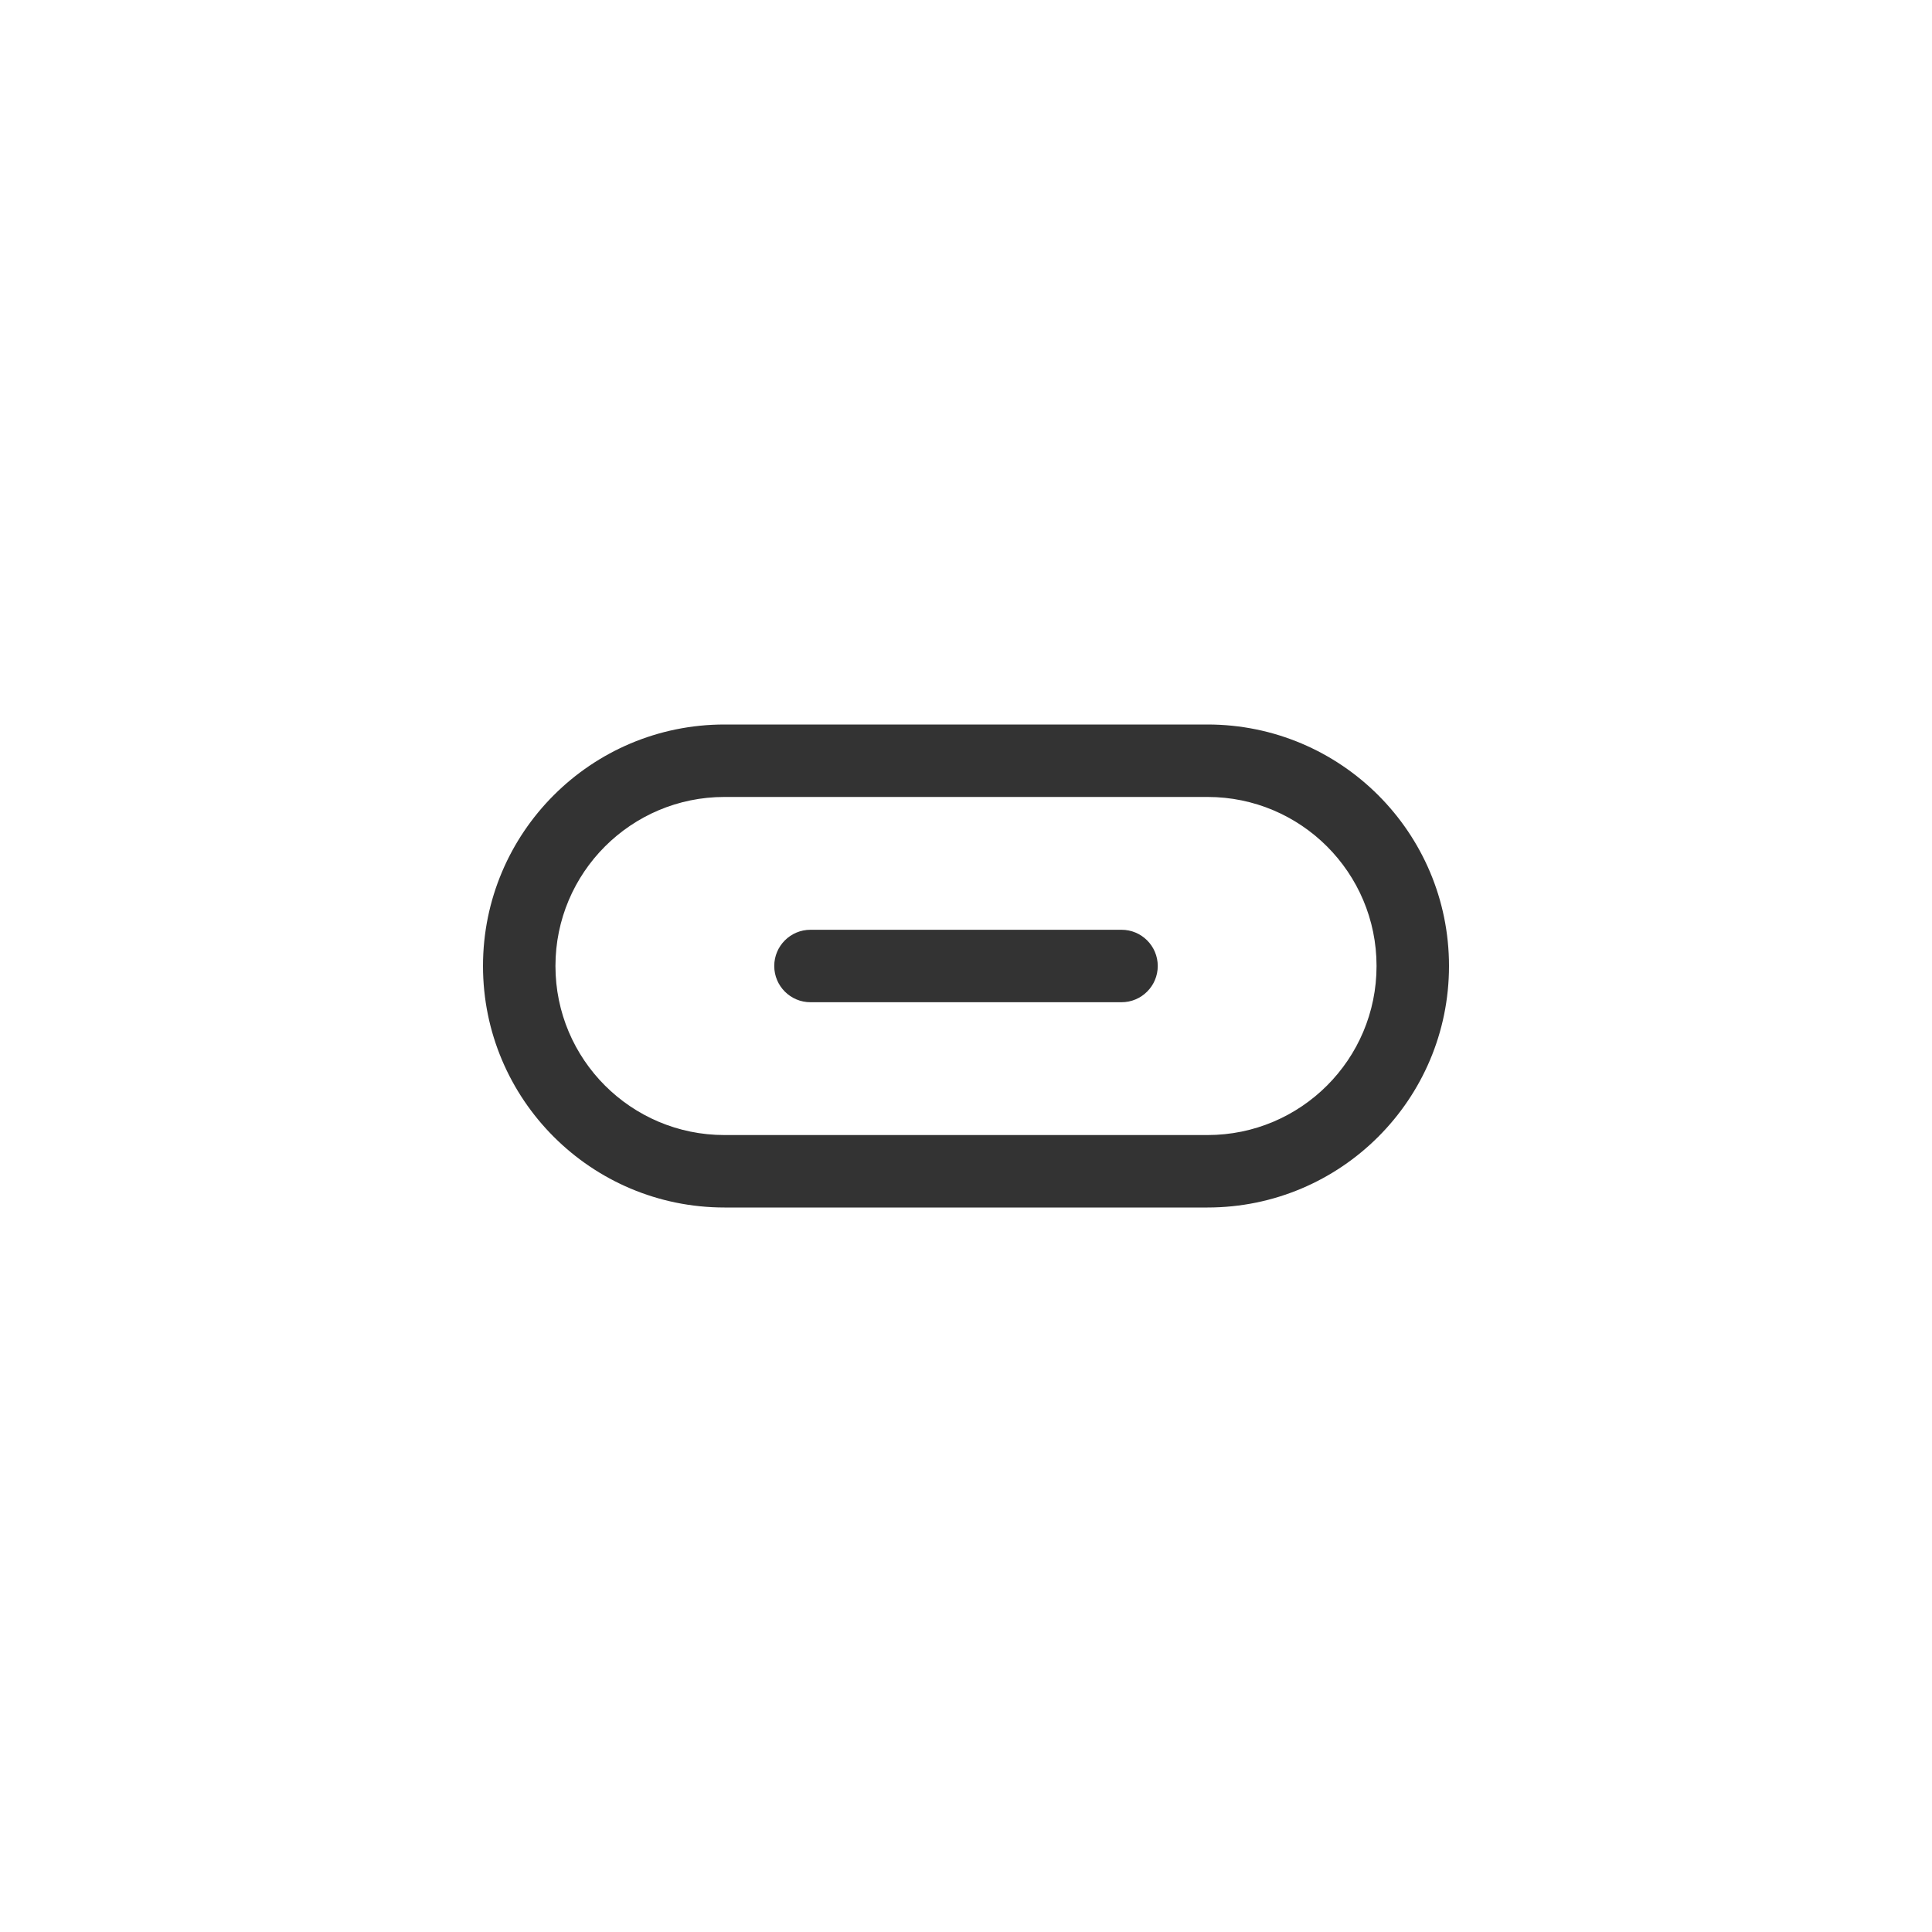
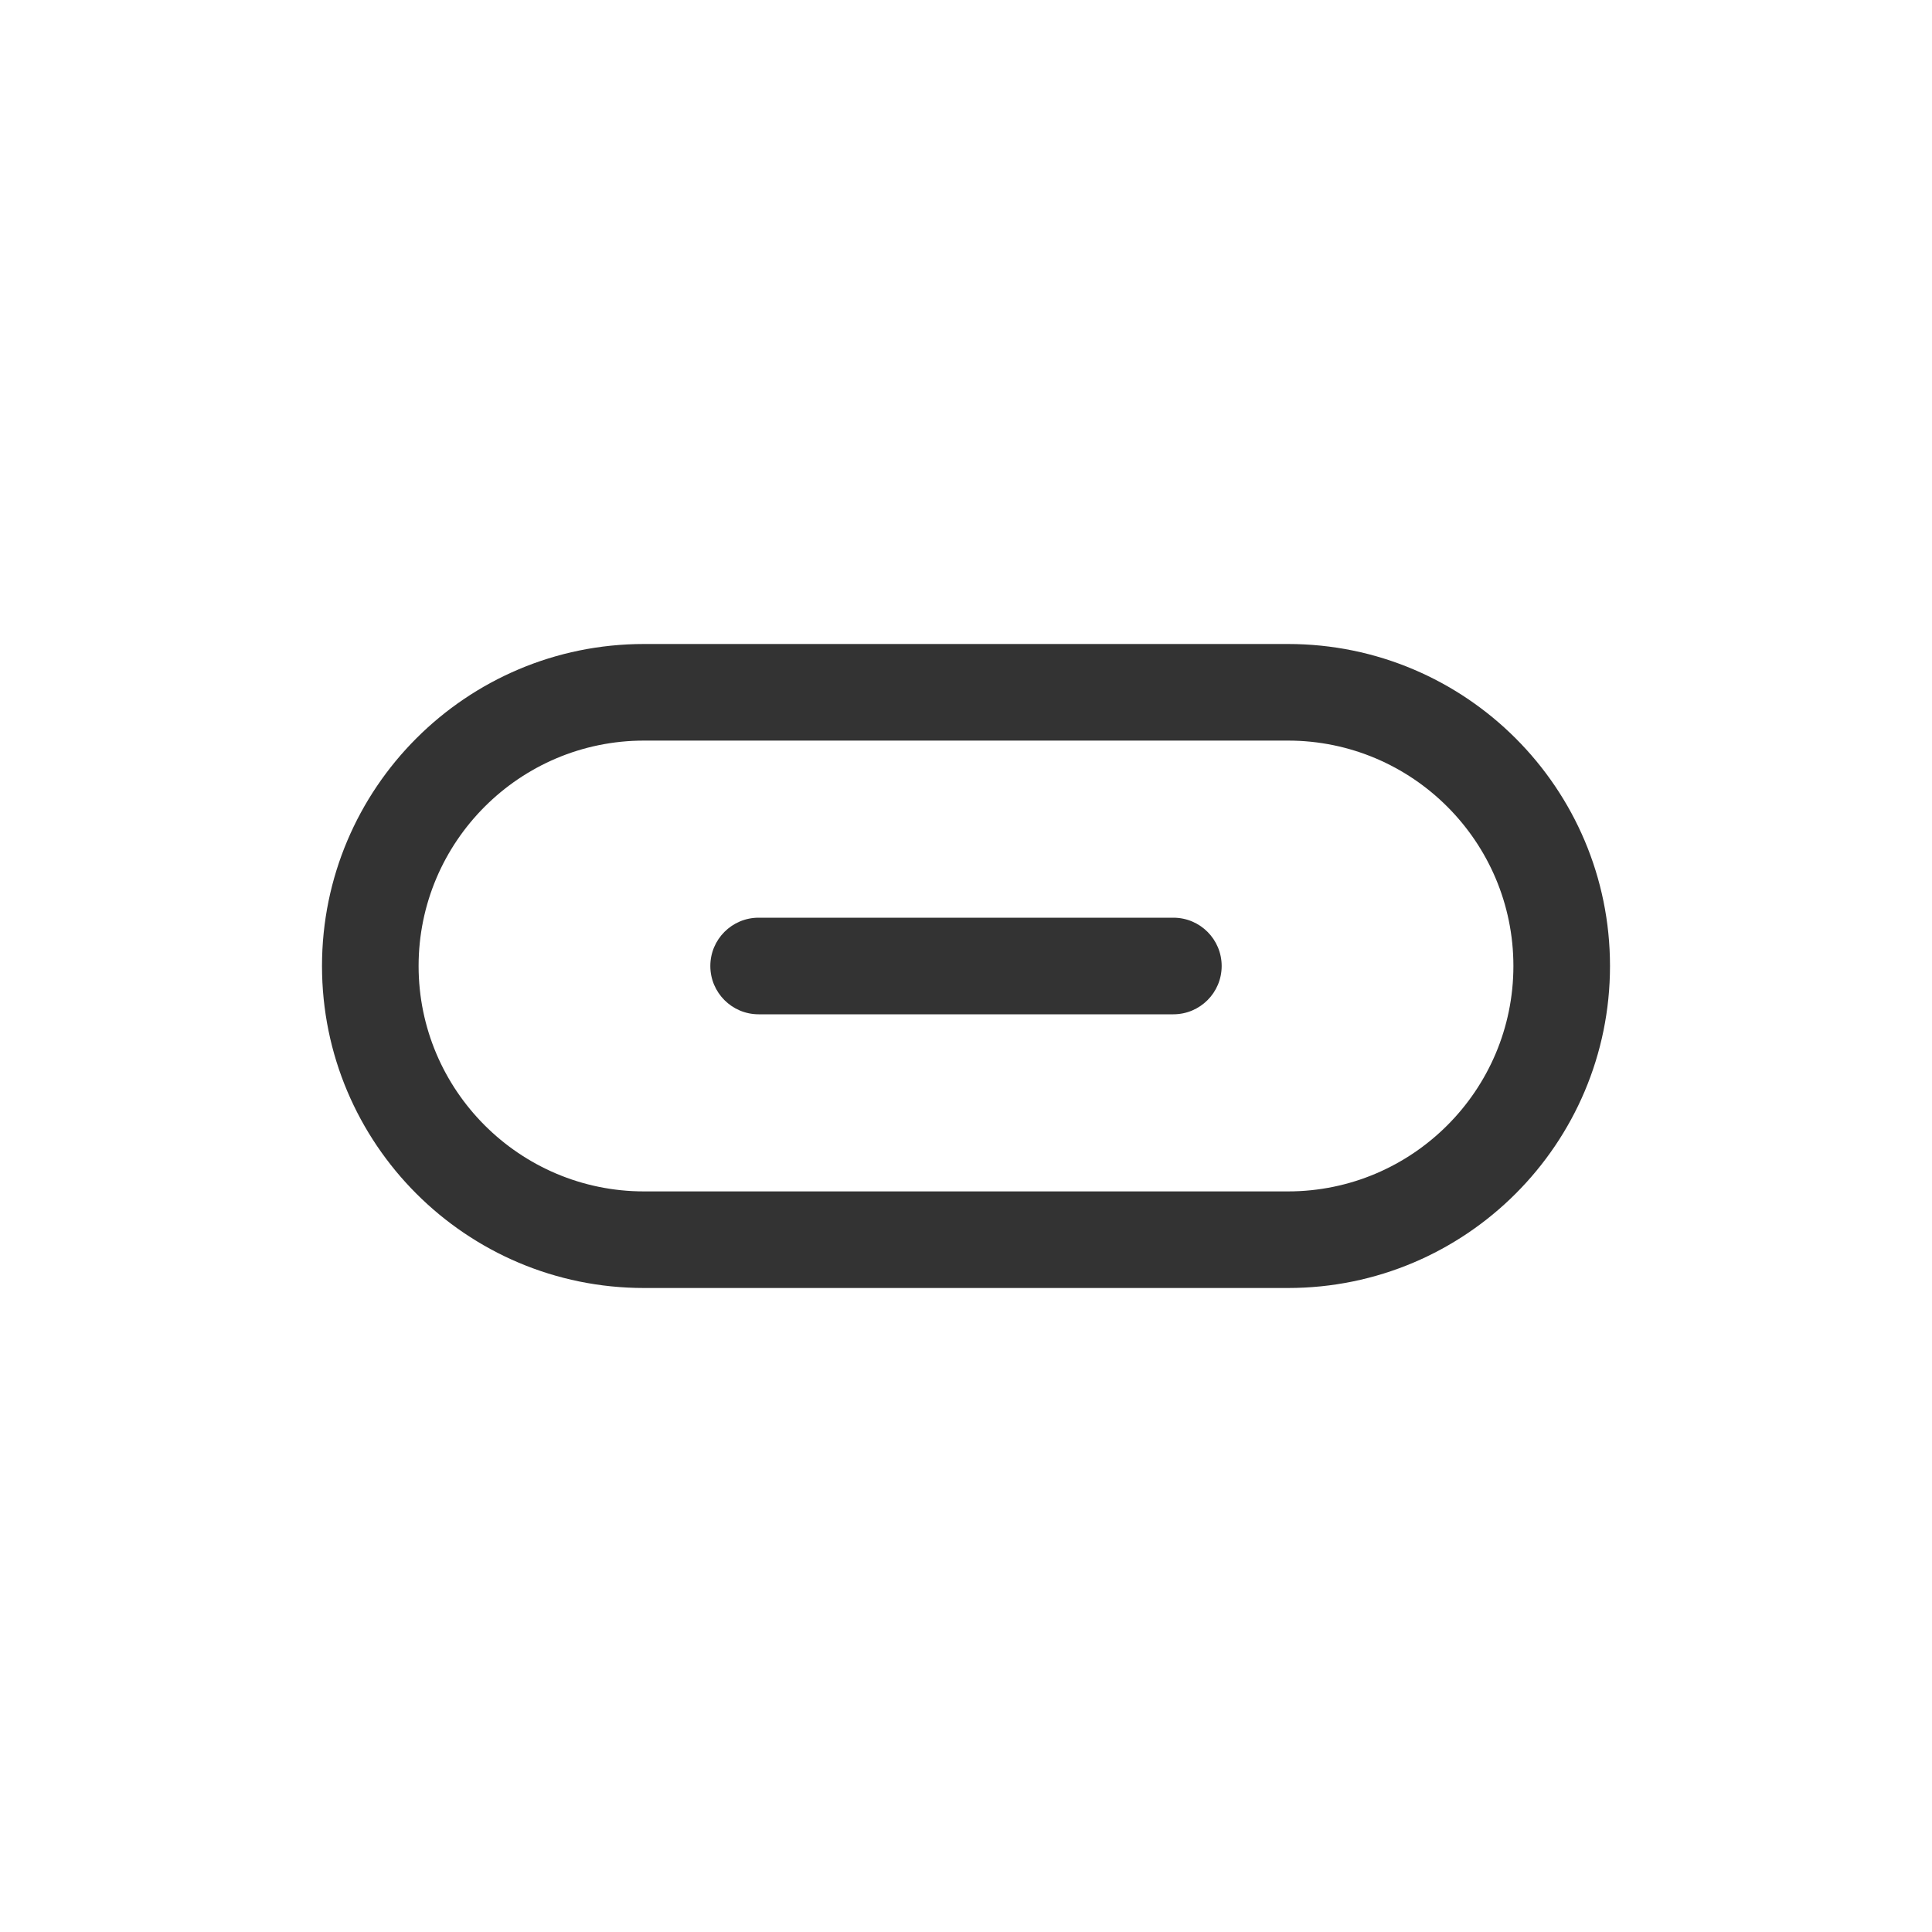
- <svg xmlns="http://www.w3.org/2000/svg" id="icons" viewBox="0 0 40 40">
+ <svg xmlns="http://www.w3.org/2000/svg" id="a" width="30" height="30" viewBox="0 0 30 30">
  <defs>
-     <style>.cls-1{fill:#333;}</style>
+     <style>.b{fill:#333;}</style>
  </defs>
-   <path class="cls-1" d="M25,25H15a5,5,0,0,1,0-10H25a5,5,0,0,1,0,10ZM15,16.5a3.5,3.5,0,0,0,0,7H25a3.5,3.5,0,0,0,0-7Z" />
-   <rect class="cls-1" x="16.03" y="19.25" width="7.94" height="1.5" rx="0.75" />
+   <path class="b" d="M20,20H10c-2.76,0-5-2.24-5-5,0-2.76,2.24-5,5-5h10c2.76,0,5,2.24,5,5,0,2.76-2.24,5-5,5ZM10,11.5c-1.93,0-3.5,1.57-3.5,3.5s1.57,3.5,3.5,3.5h10c1.93,0,3.5-1.57,3.5-3.5s-1.57-3.5-3.5-3.5H10Z" />
+   <rect class="b" x="11.03" y="14.25" width="7.94" height="1.5" rx=".75" ry=".75" />
</svg>
